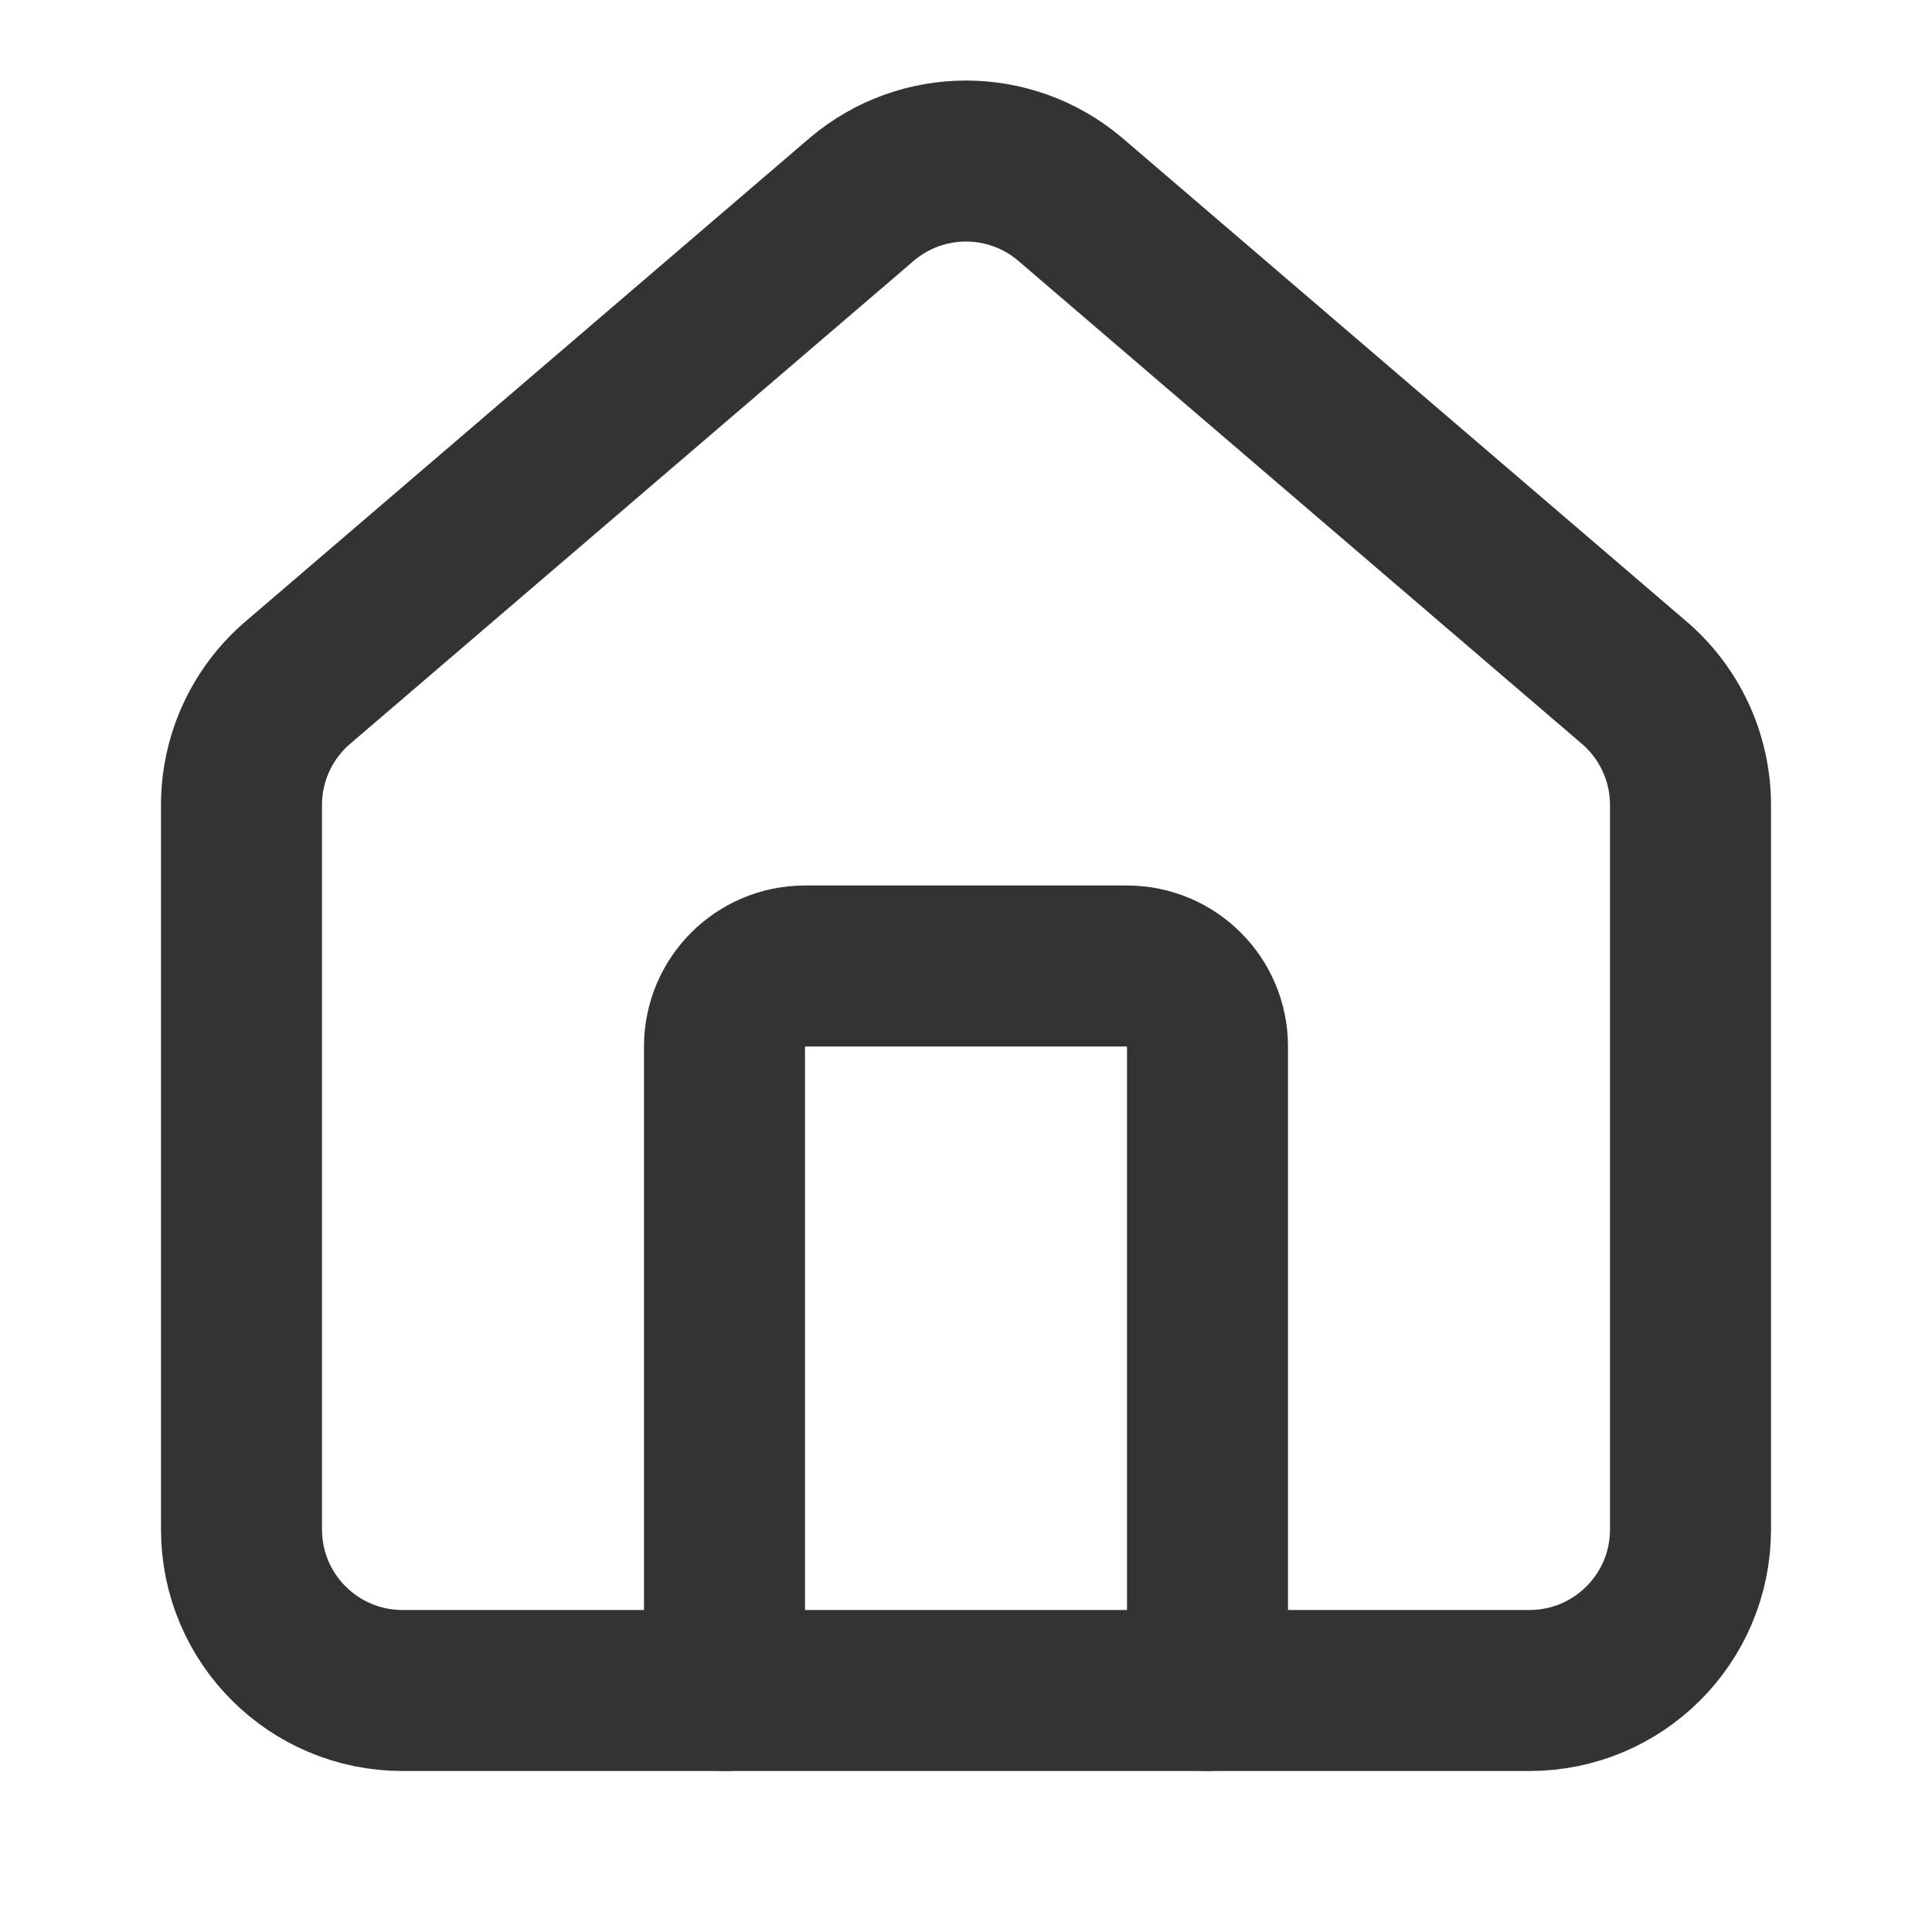
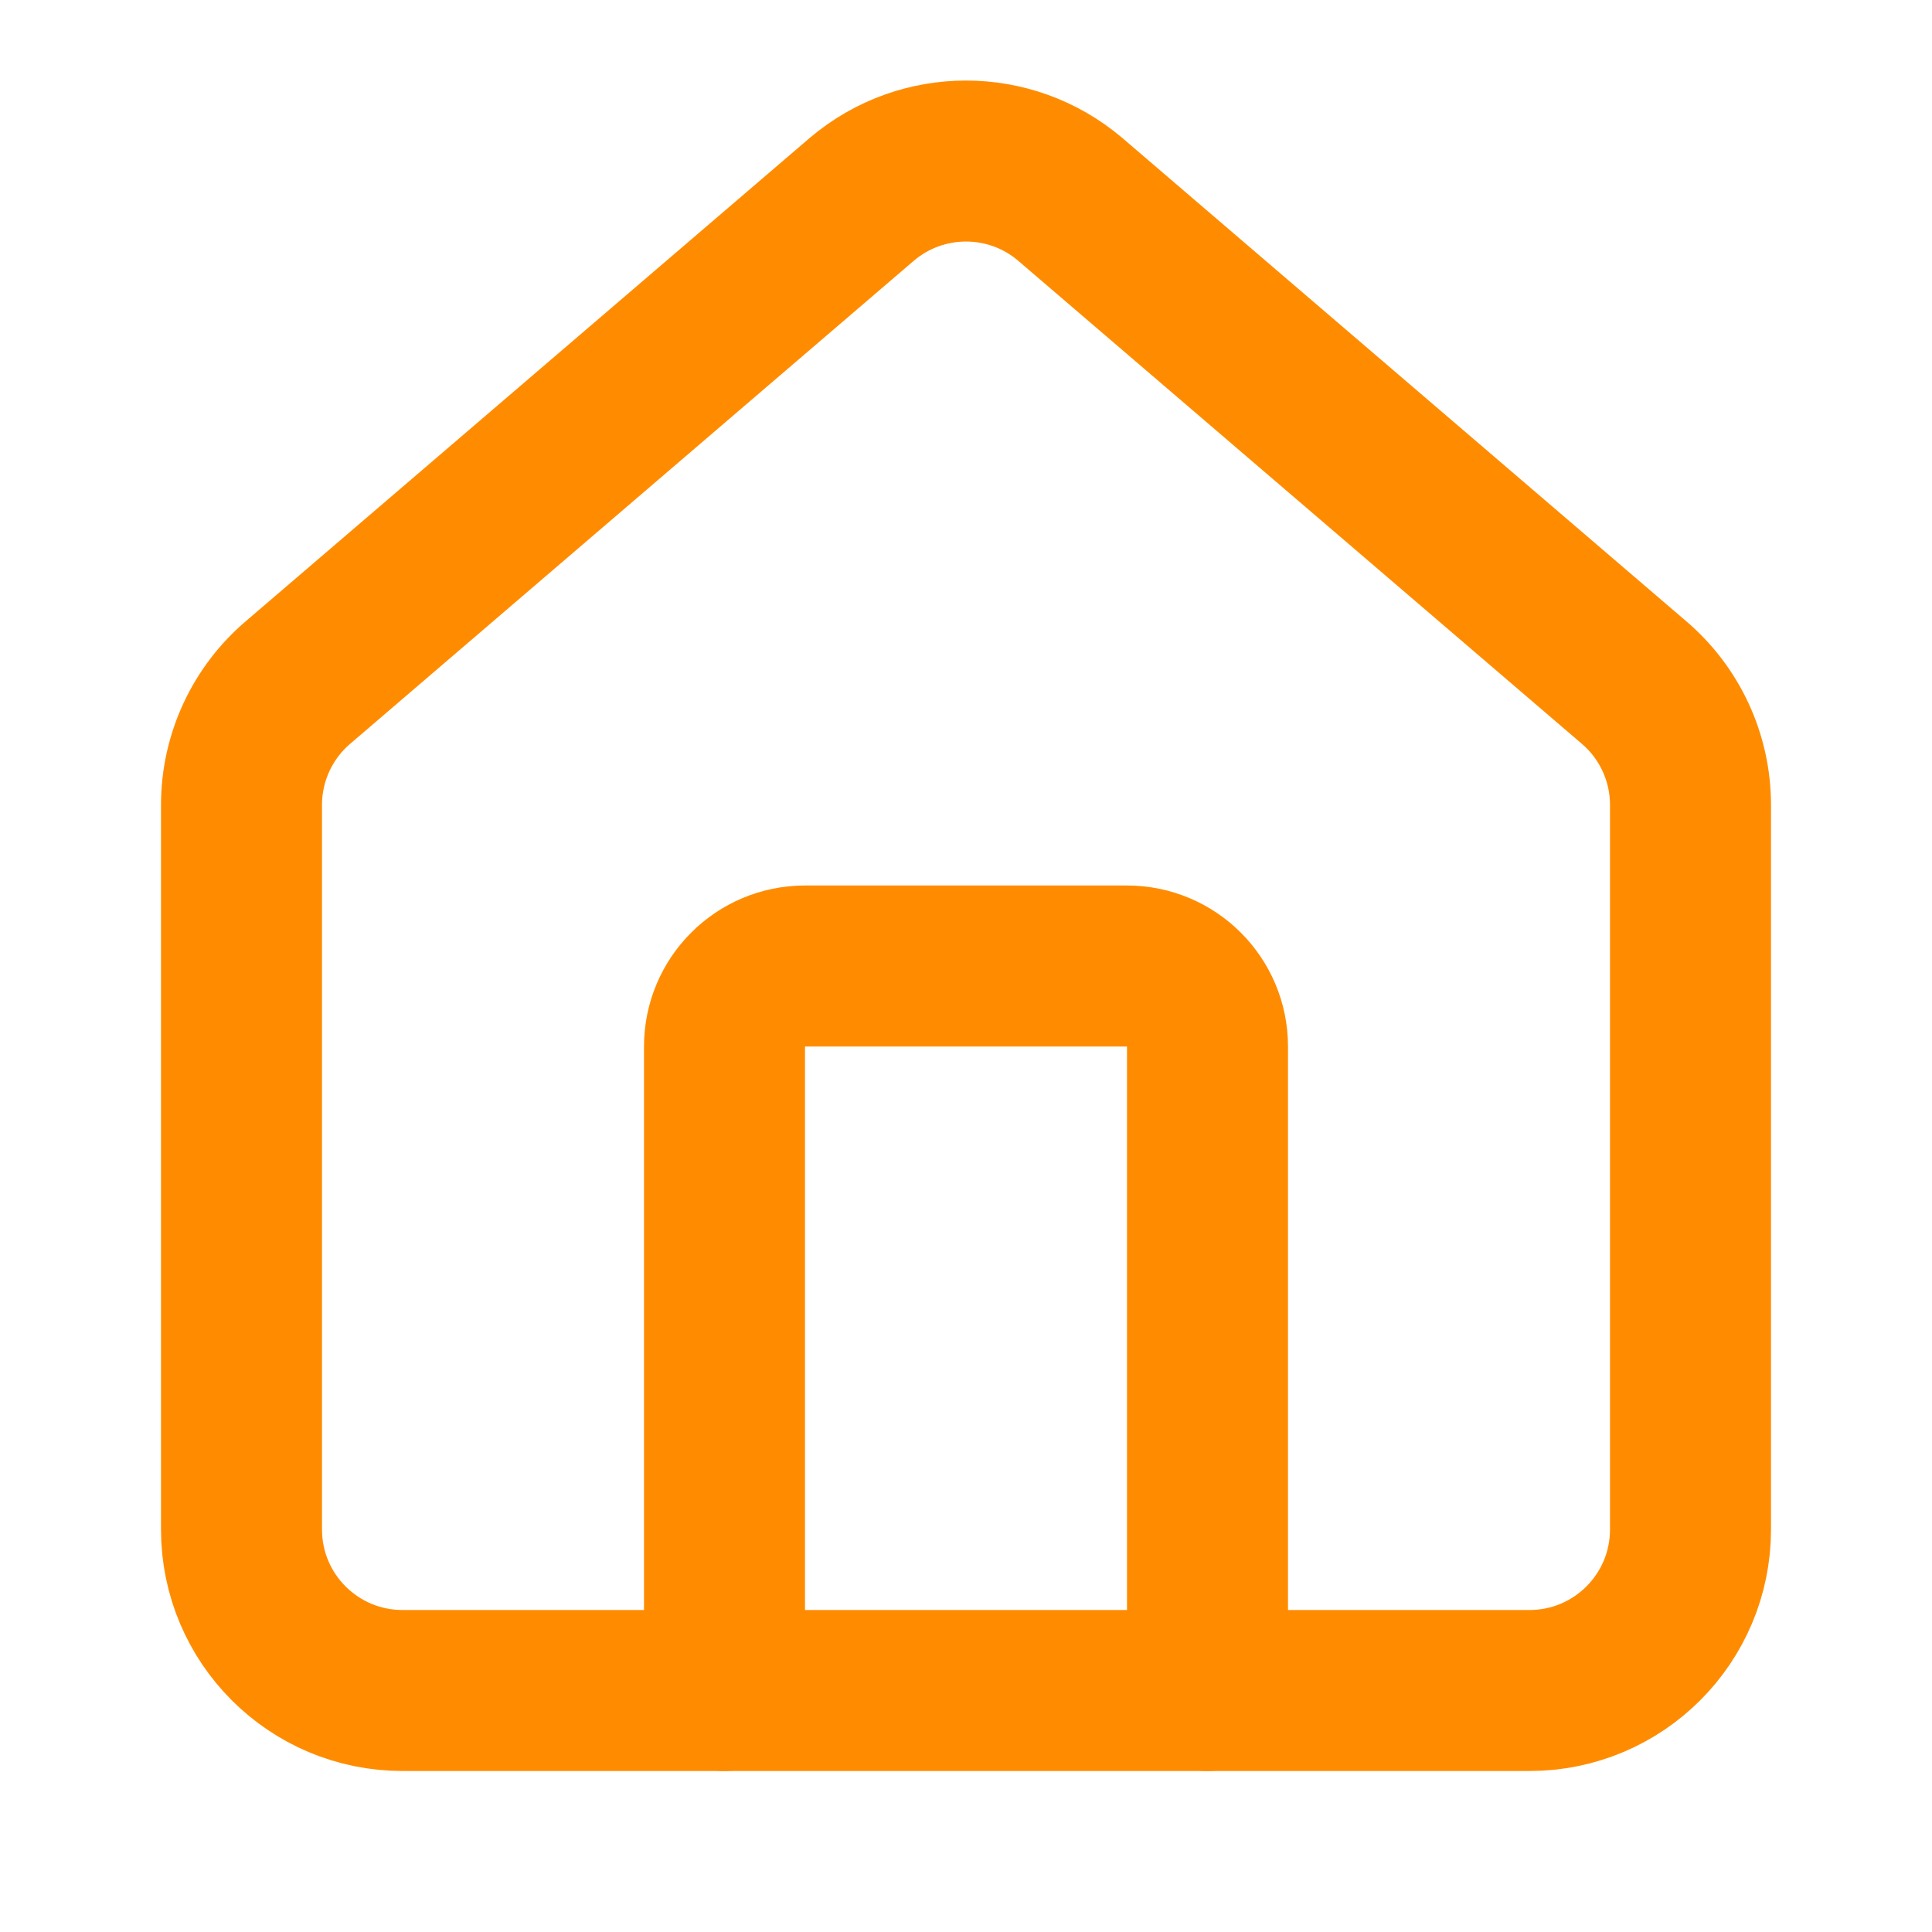
- <svg xmlns="http://www.w3.org/2000/svg" width="24" height="24" viewBox="0 0 24 24" fill="none" stroke="#333333" stroke-width="2" stroke-linecap="round" stroke-linejoin="round" class="lucide lucide-house">
+ <svg xmlns="http://www.w3.org/2000/svg" width="24" height="24" viewBox="0 0 24 24" fill="none" stroke="#FF8C00" stroke-width="2" stroke-linecap="round" stroke-linejoin="round" class="lucide lucide-house">
  <path d="M15 21v-8a1 1 0 0 0-1-1h-4a1 1 0 0 0-1 1v8" />
  <path d="M3 10a2 2 0 0 1 .709-1.528l7-5.999a2 2 0 0 1 2.582 0l7 5.999A2 2 0 0 1 21 10v9a2 2 0 0 1-2 2H5a2 2 0 0 1-2-2z" />
</svg>
